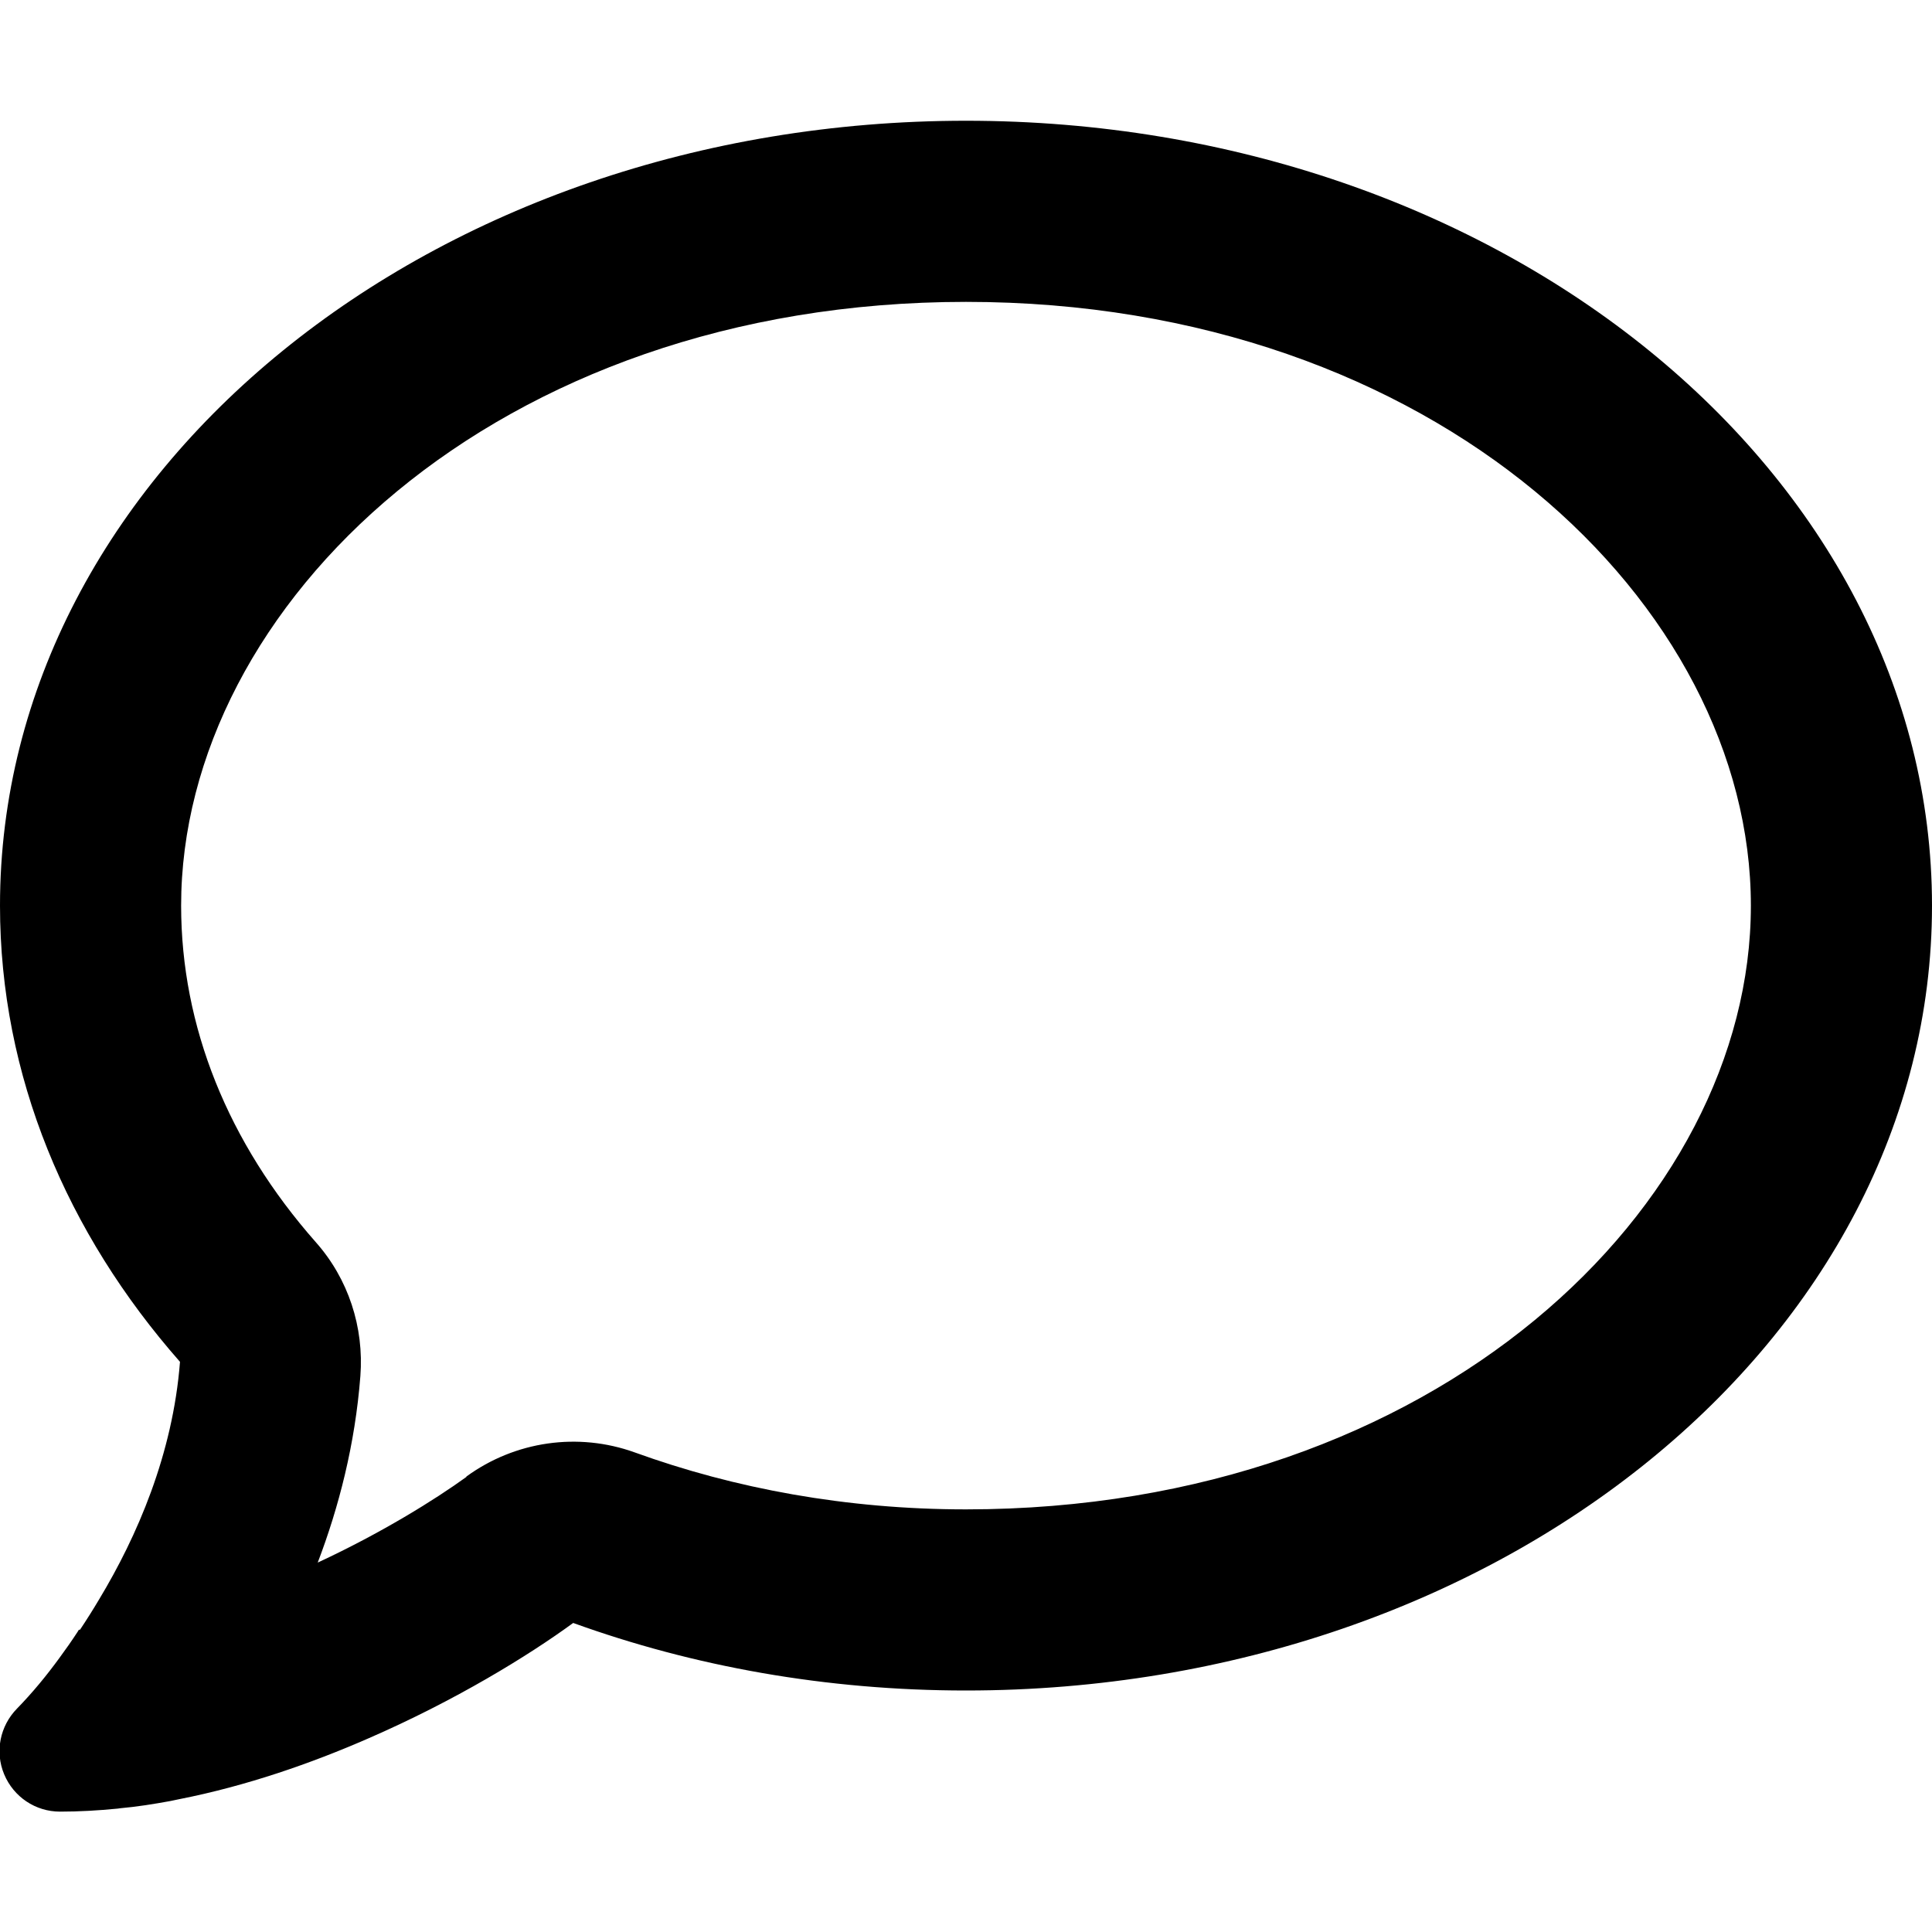
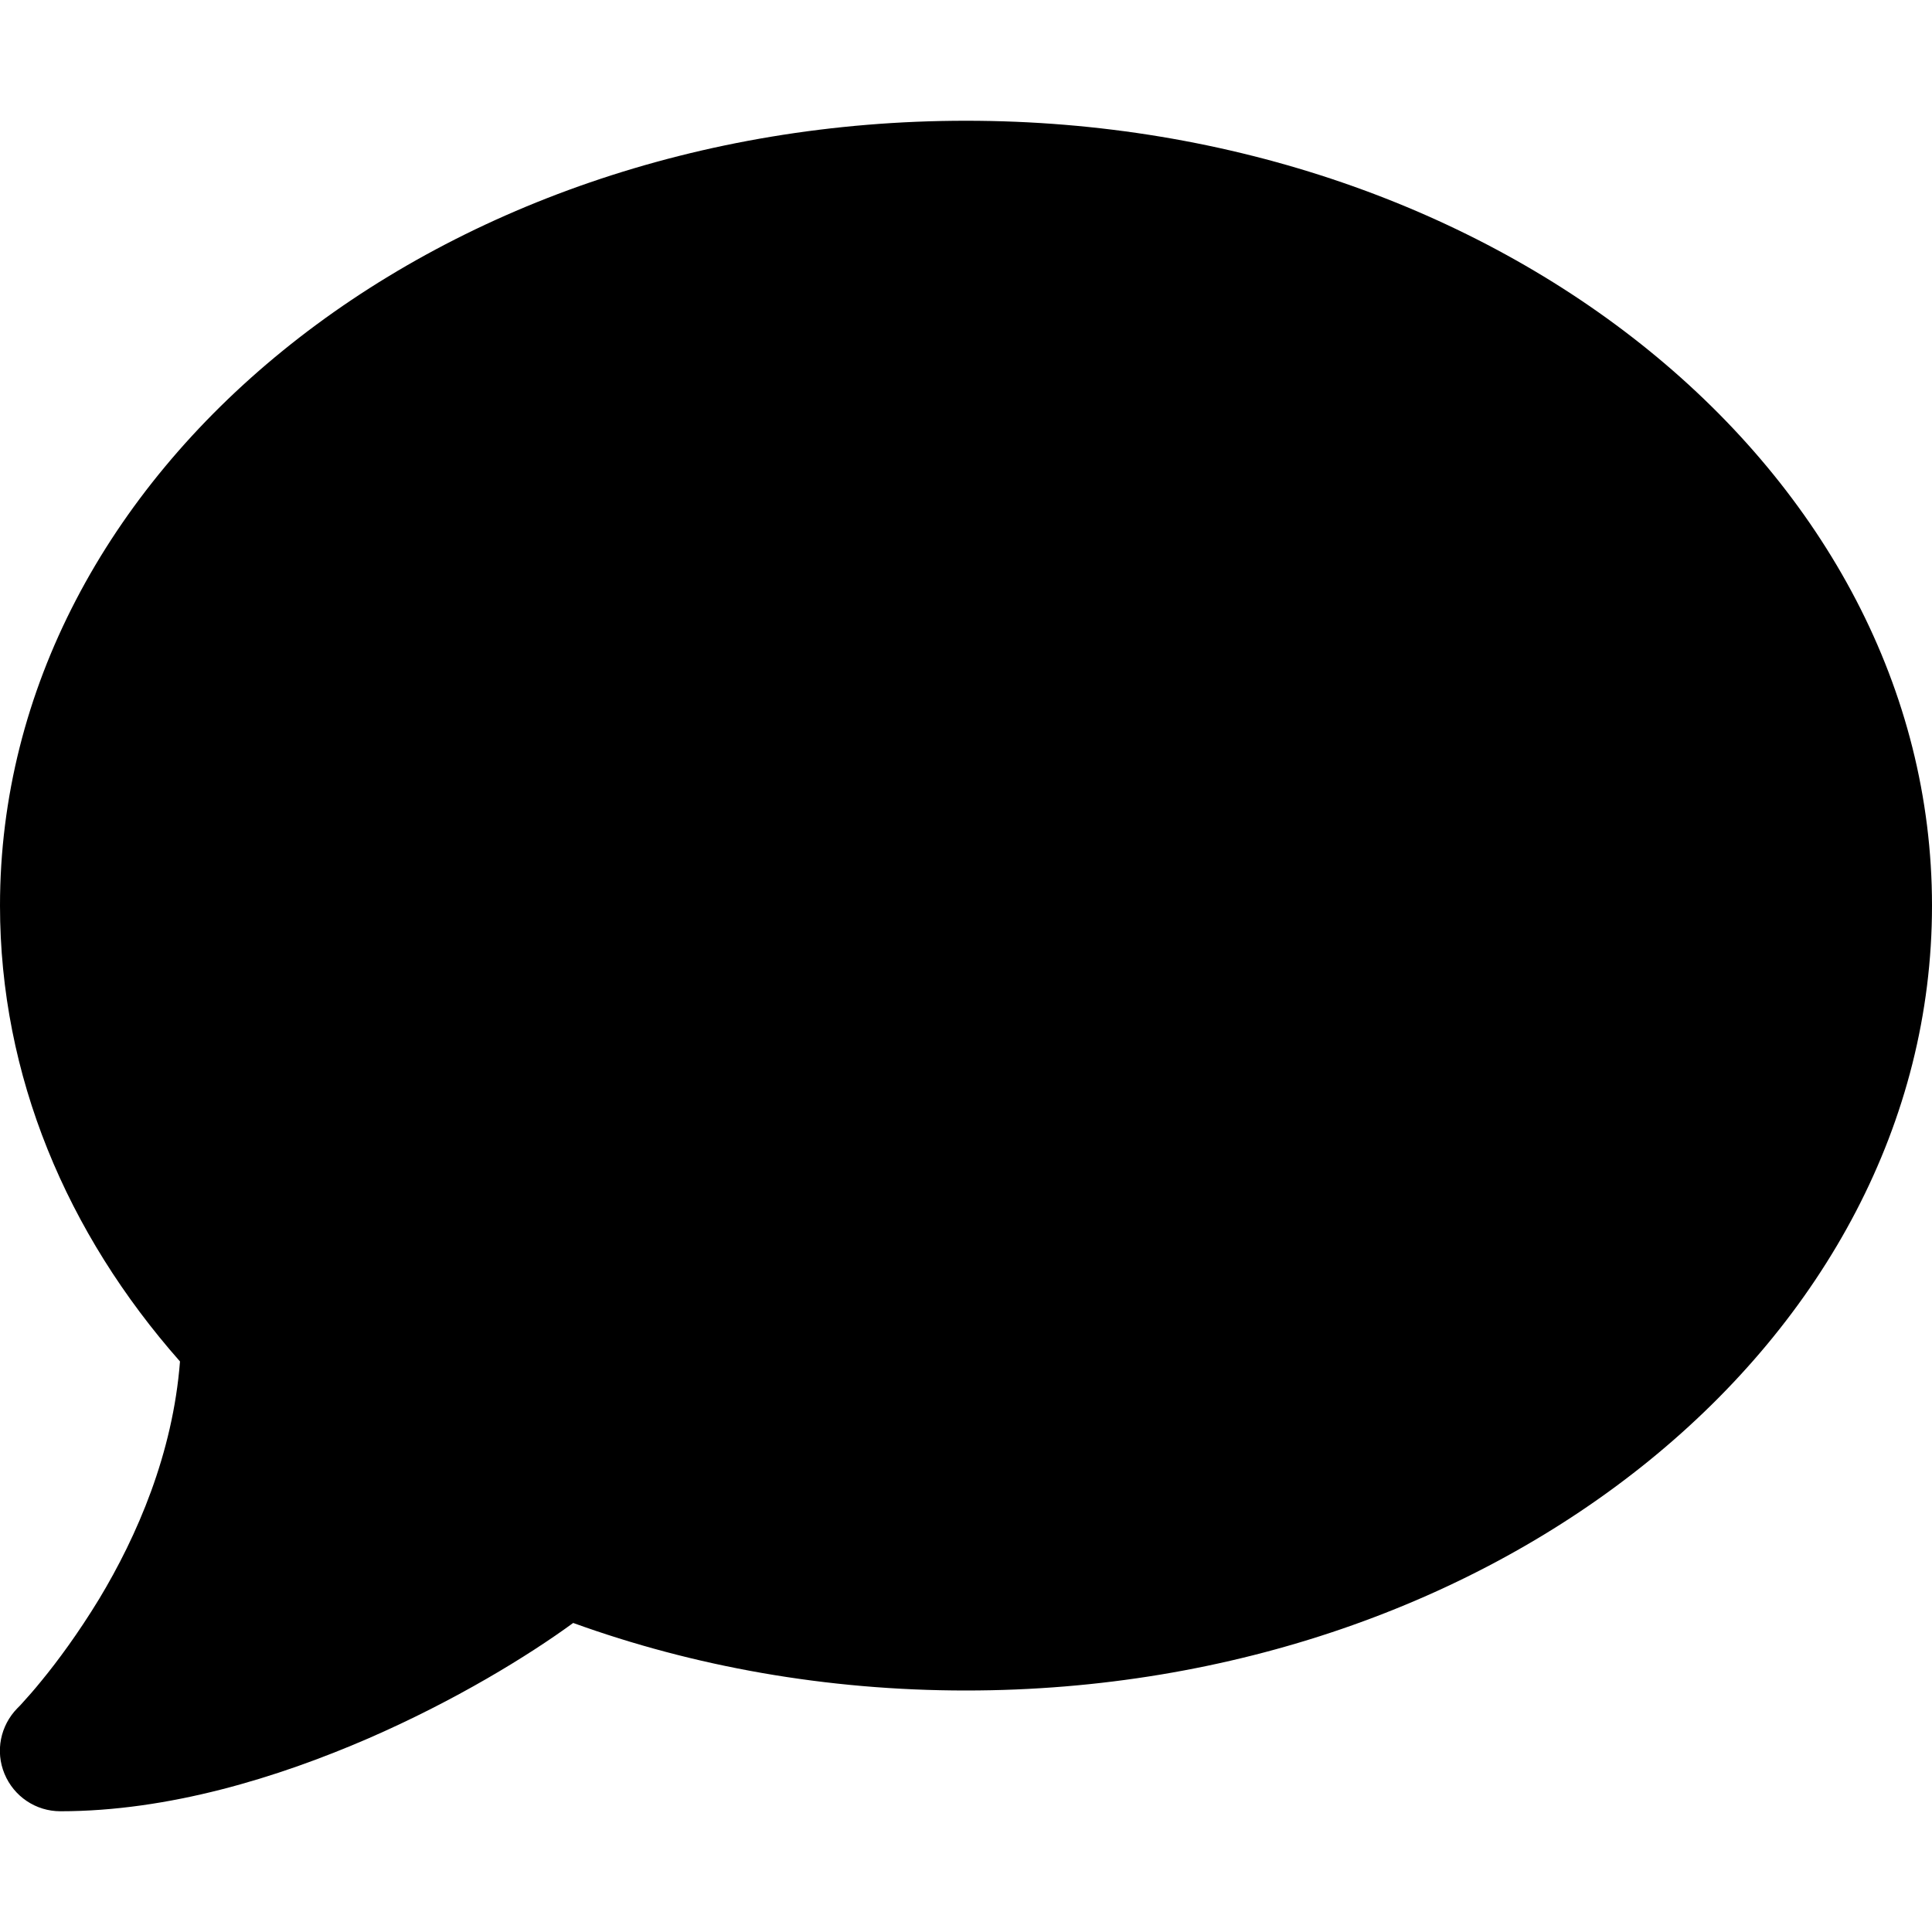
<svg xmlns="http://www.w3.org/2000/svg" viewBox="0 0 512 512">
-   <path d="M123.6 391.3c12.9-9.4 29.6-11.8 44.6-6.4c26.5 9.6 56.2 15.1 87.8 15.1c124.7 0 208-80.5 208-160s-83.3-160-208-160S48 160.5 48 240c0 32 12.4 62.8 35.7 89.2c8.6 9.7 12.8 22.5 11.8 35.5c-1.4 18.1-5.7 34.7-11.3 49.4c17-7.9 31.1-16.7 39.4-22.7zM21.2 431.9c1.8-2.7 3.5-5.4 5.1-8.1c10-16.6 19.5-38.4 21.4-62.9C17.7 326.8 0 285.1 0 240C0 125.1 114.6 32 256 32s256 93.1 256 208s-114.6 208-256 208c-37.1 0-72.3-6.4-104.1-17.9c-11.9 8.7-31.3 20.6-54.3 30.6c-15.1 6.6-32.3 12.6-50.1 16.1c-.8 .2-1.6 .3-2.4 .5c-4.4 .8-8.7 1.5-13.2 1.9c-.2 0-.5 .1-.7 .1c-5.1 .5-10.2 .8-15.3 .8c-6.5 0-12.3-3.9-14.8-9.9c-2.5-6-1.1-12.8 3.4-17.4c4.1-4.2 7.8-8.7 11.3-13.5c1.7-2.3 3.3-4.6 4.8-6.9c.1-.2 .2-.3 .3-.5z" />
+   <path d="M512 240c0 114.9-114.6 208-256 208c-37.1 0-72.3-6.4-104.1-17.9c-11.9 8.7-31.3 20.6-54.3 30.6C73.6 471.1 44.7 480 16 480c-6.5 0-12.3-3.9-14.8-9.9c-2.5-6-1.1-12.8 3.4-17.4l0 0 0 0 0 0 0 0 .3-.3c.3-.3 .7-.7 1.3-1.4c1.1-1.2 2.8-3.1 4.9-5.7c4.1-5 9.6-12.4 15.2-21.6c10-16.6 19.5-38.4 21.4-62.9C17.7 326.8 0 285.1 0 240C0 125.1 114.6 32 256 32s256 93.1 256 208z" />
</svg>
